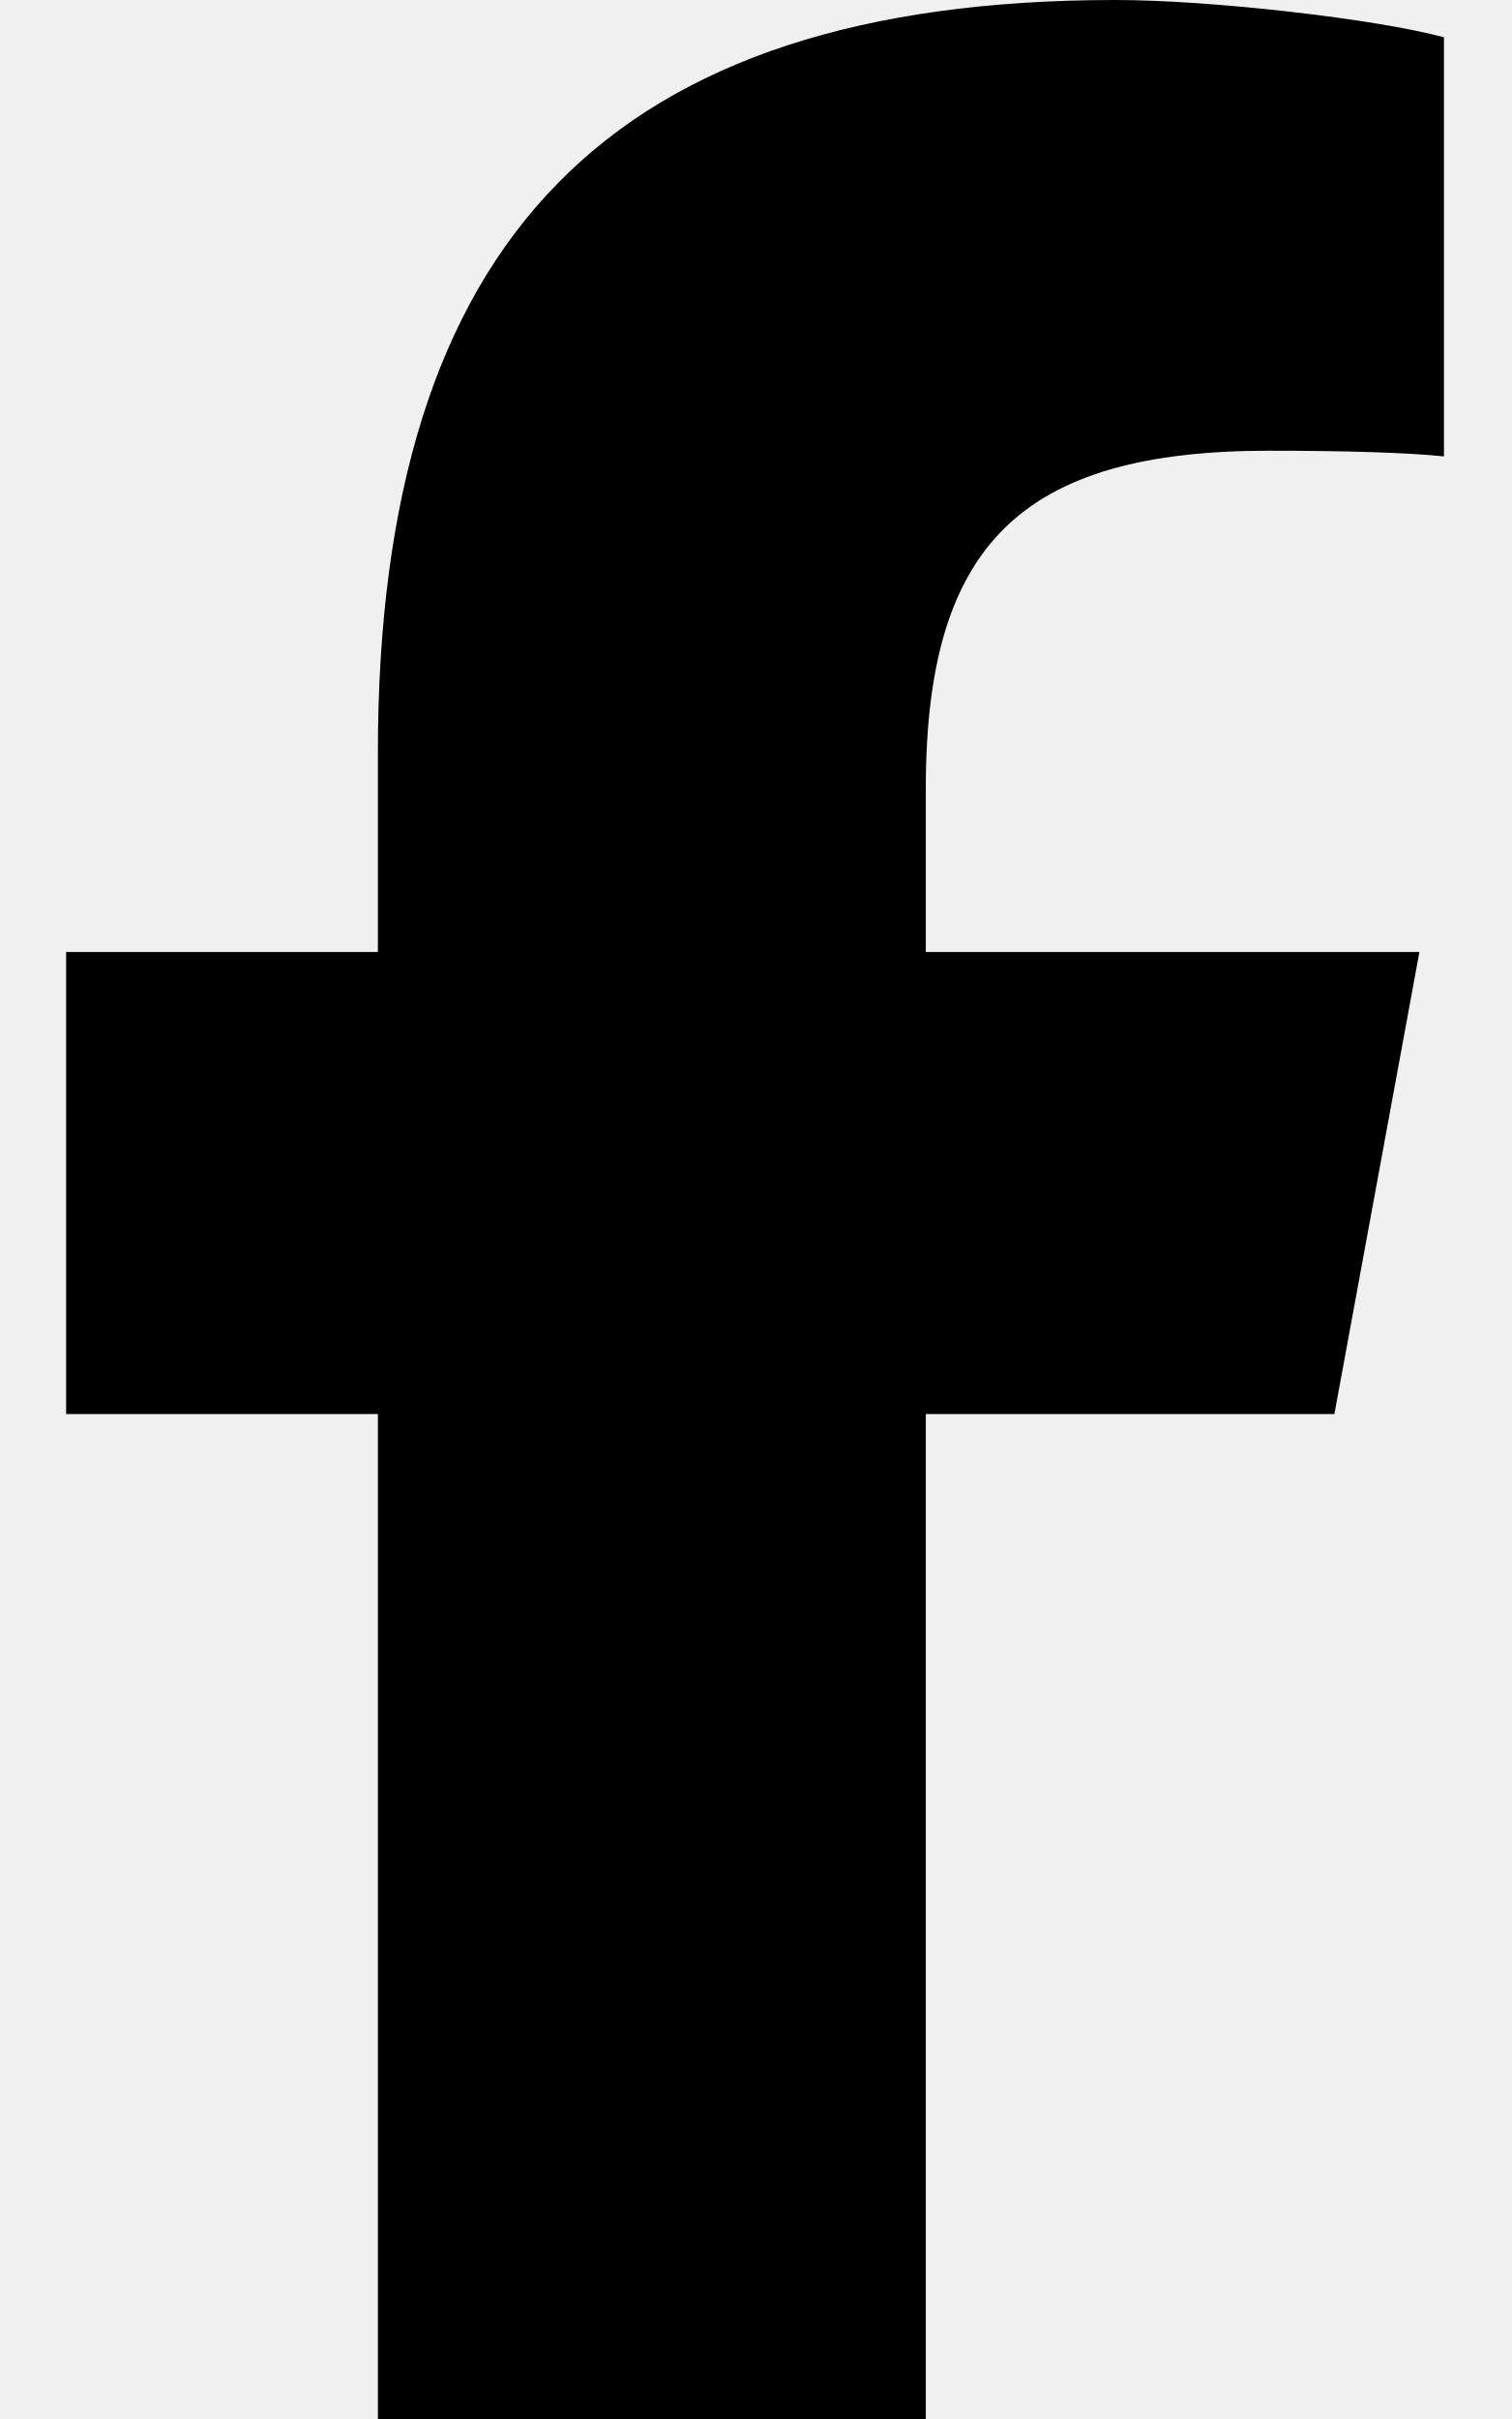
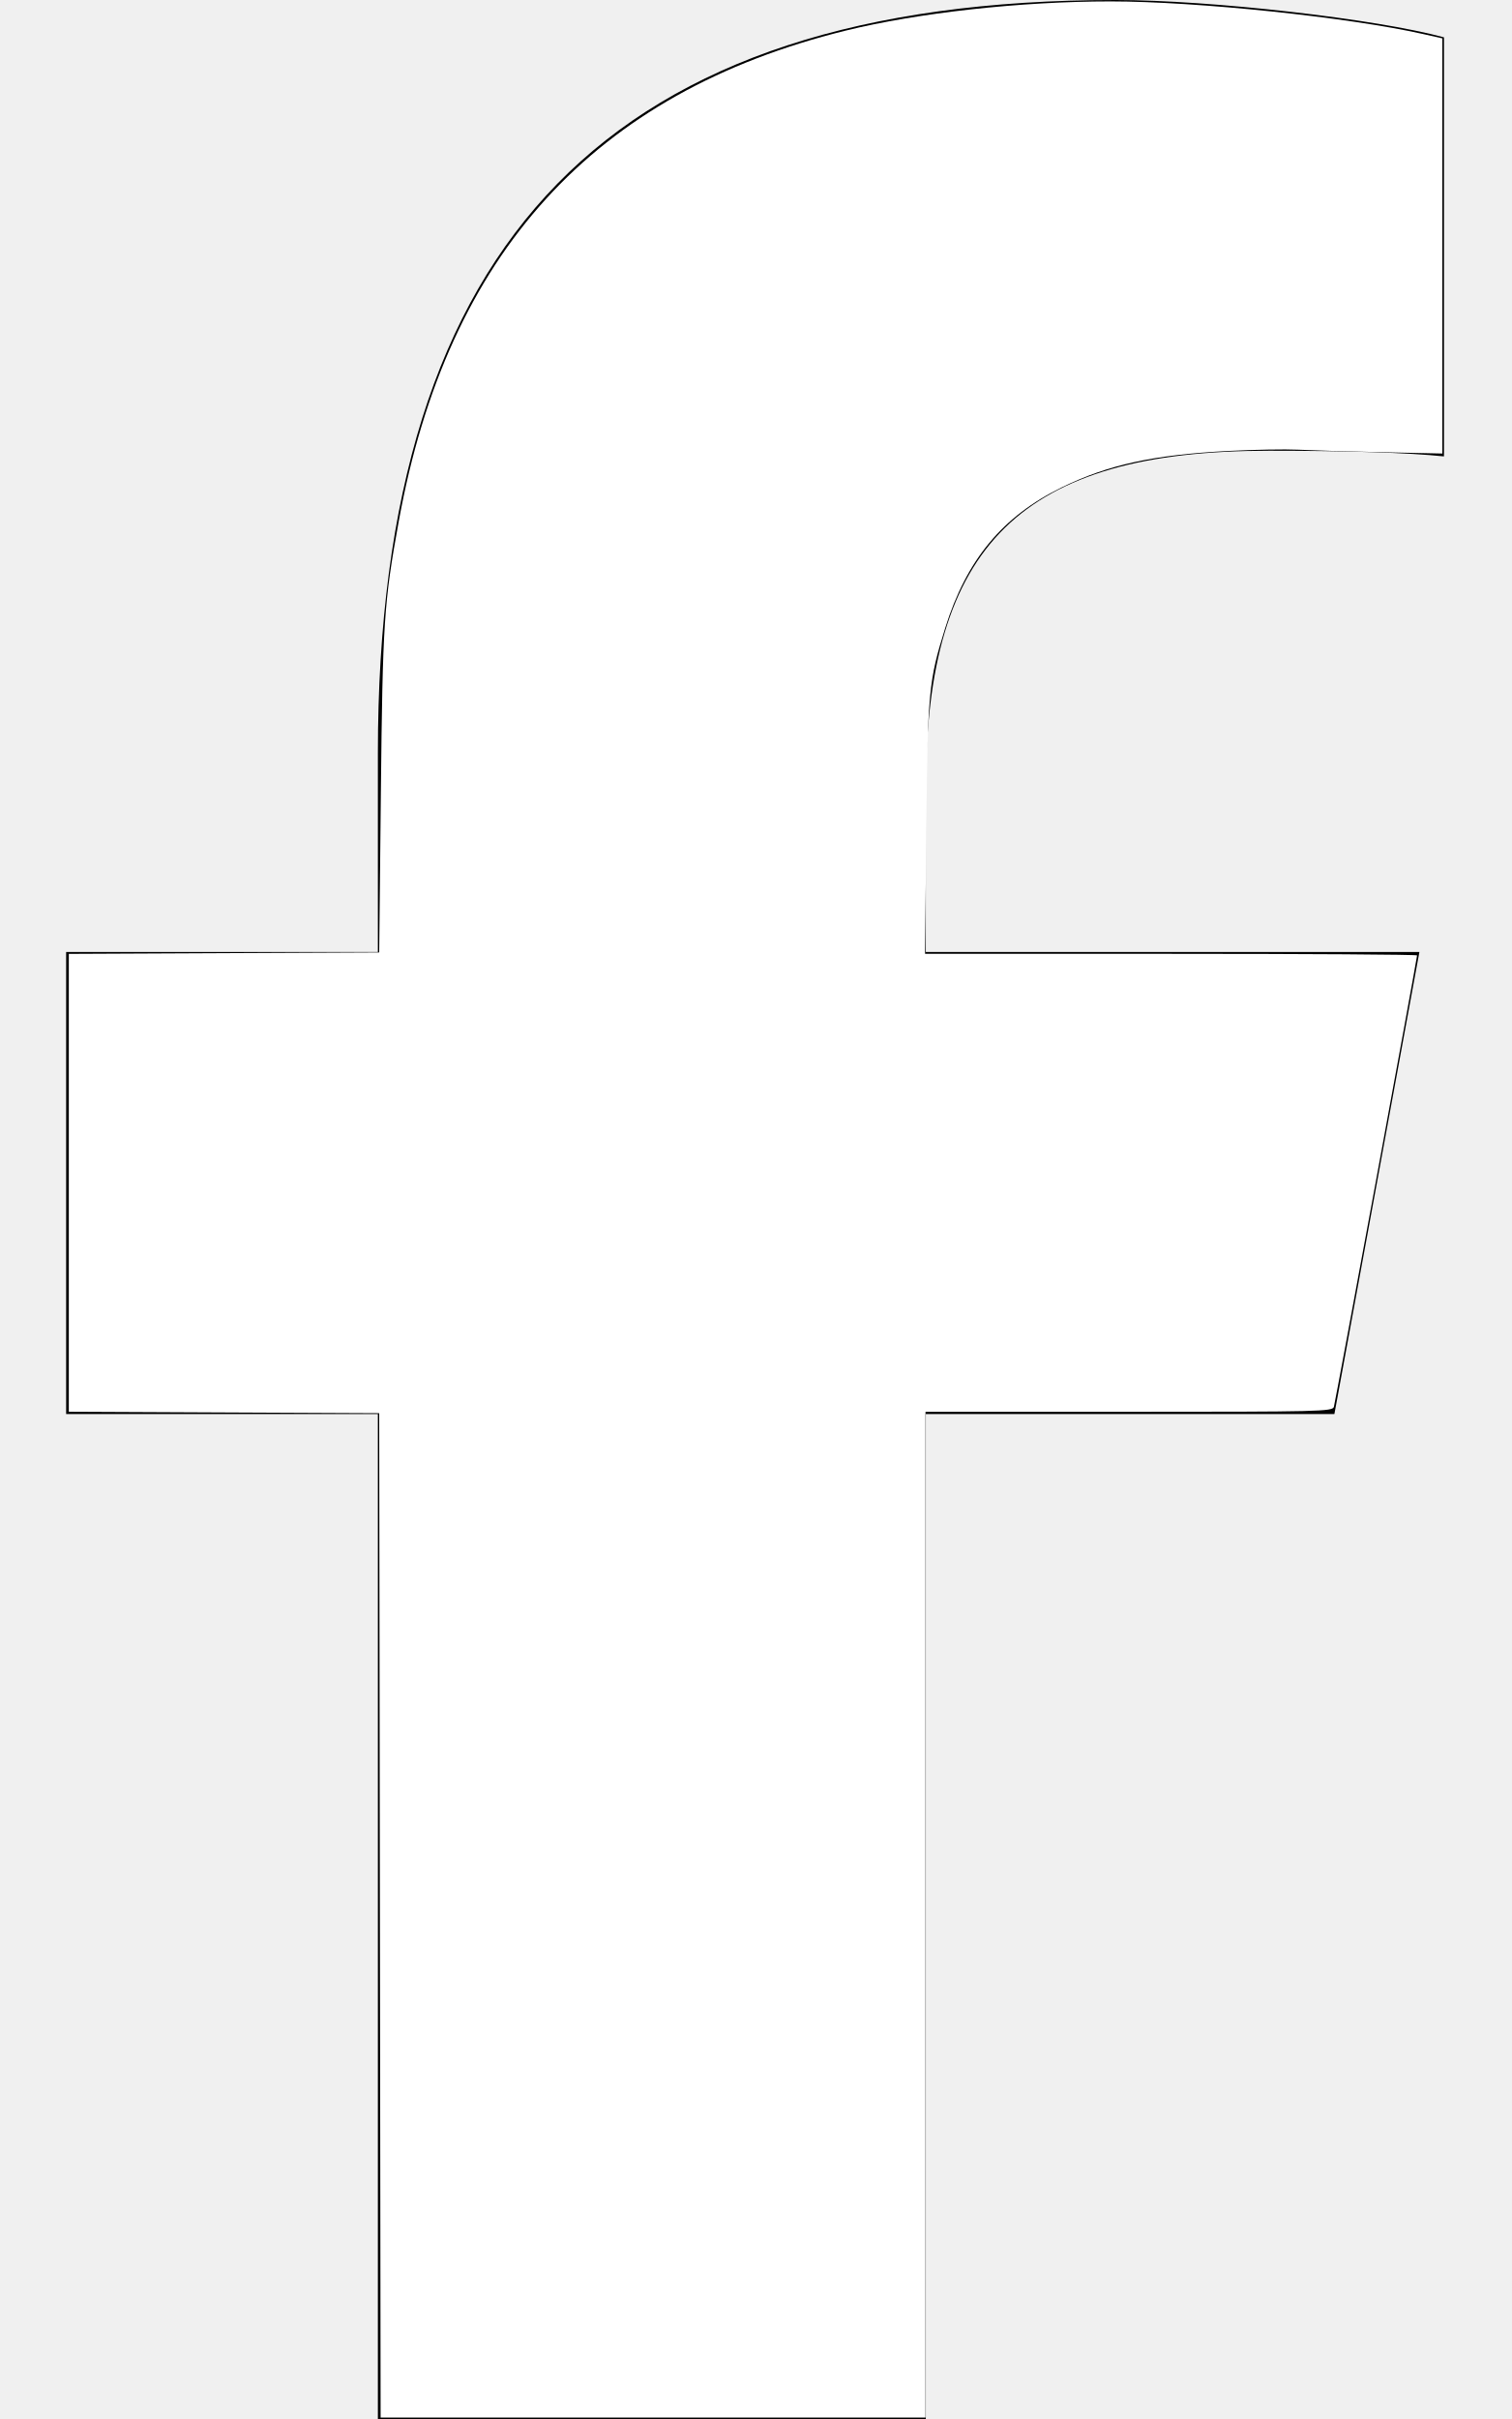
- <svg xmlns="http://www.w3.org/2000/svg" viewBox="0 0 320 512">
-   <path d="M80 299.3V512H196V299.3h86.5l18-97.8H196V166.9c0-51.7 20.3-71.5 72.7-71.5c16.3 0 29.4 .4 37 1.2V7.9C291.4 4 256.4 0 236.2 0C129.3 0 80 50.5 80 159.4v42.1H14v97.8H80z" />
+ <svg xmlns="http://www.w3.org/2000/svg" viewBox="0 0 320 512" version="1.1" id="svg1">
+   <defs id="defs1" />
+   <path d="M80 299.3V512H196V299.3h86.5l18-97.8H196V166.9c0-51.7 20.3-71.5 72.7-71.5c16.3 0 29.4 .4 37 1.2V7.9C291.4 4 256.4 0 236.2 0C129.3 0 80 50.5 80 159.4v42.1H14v97.8H80z" id="path1" />
+   <path style="fill:#ffffff;stroke-width:0" d="m 80.429,405.408 -0.15,-106.295 -32.855,-0.154 -32.855,-0.154 v -48.455 -48.455 l 32.855,-0.154 32.855,-0.154 0.355,-33.895 c 0.377,-35.995 0.65,-40.135 3.792,-57.384 C 94.742,53.674 125.754,19.627 178.992,6.492 194.357,2.7 216.145,0.297 235.131,0.298 c 18.266,0.001 50.407,3.361 66.212,6.921 l 4.014,0.904 V 52.059 95.994 l -12.934,-0.286 c -7.114,-0.158 -15.075,-0.396 -17.691,-0.529 -2.616,-0.133 -9.173,-0.015 -14.569,0.262 -15.998,0.823 -25.524,2.901 -35.382,7.715 -12.534,6.122 -20.15,15.307 -24.667,29.749 -3.501,11.195 -3.71,13.408 -4.002,42.369 l -0.268,26.611 h 52.08 c 28.644,0 52.08,0.152 52.08,0.338 0,0.641 -17.3,94.512 -17.61,95.551 -0.292,0.979 -2.876,1.041 -43.383,1.041 H 195.94 V 405.259 511.703 H 138.259 80.579 Z" id="path2" />
</svg>
